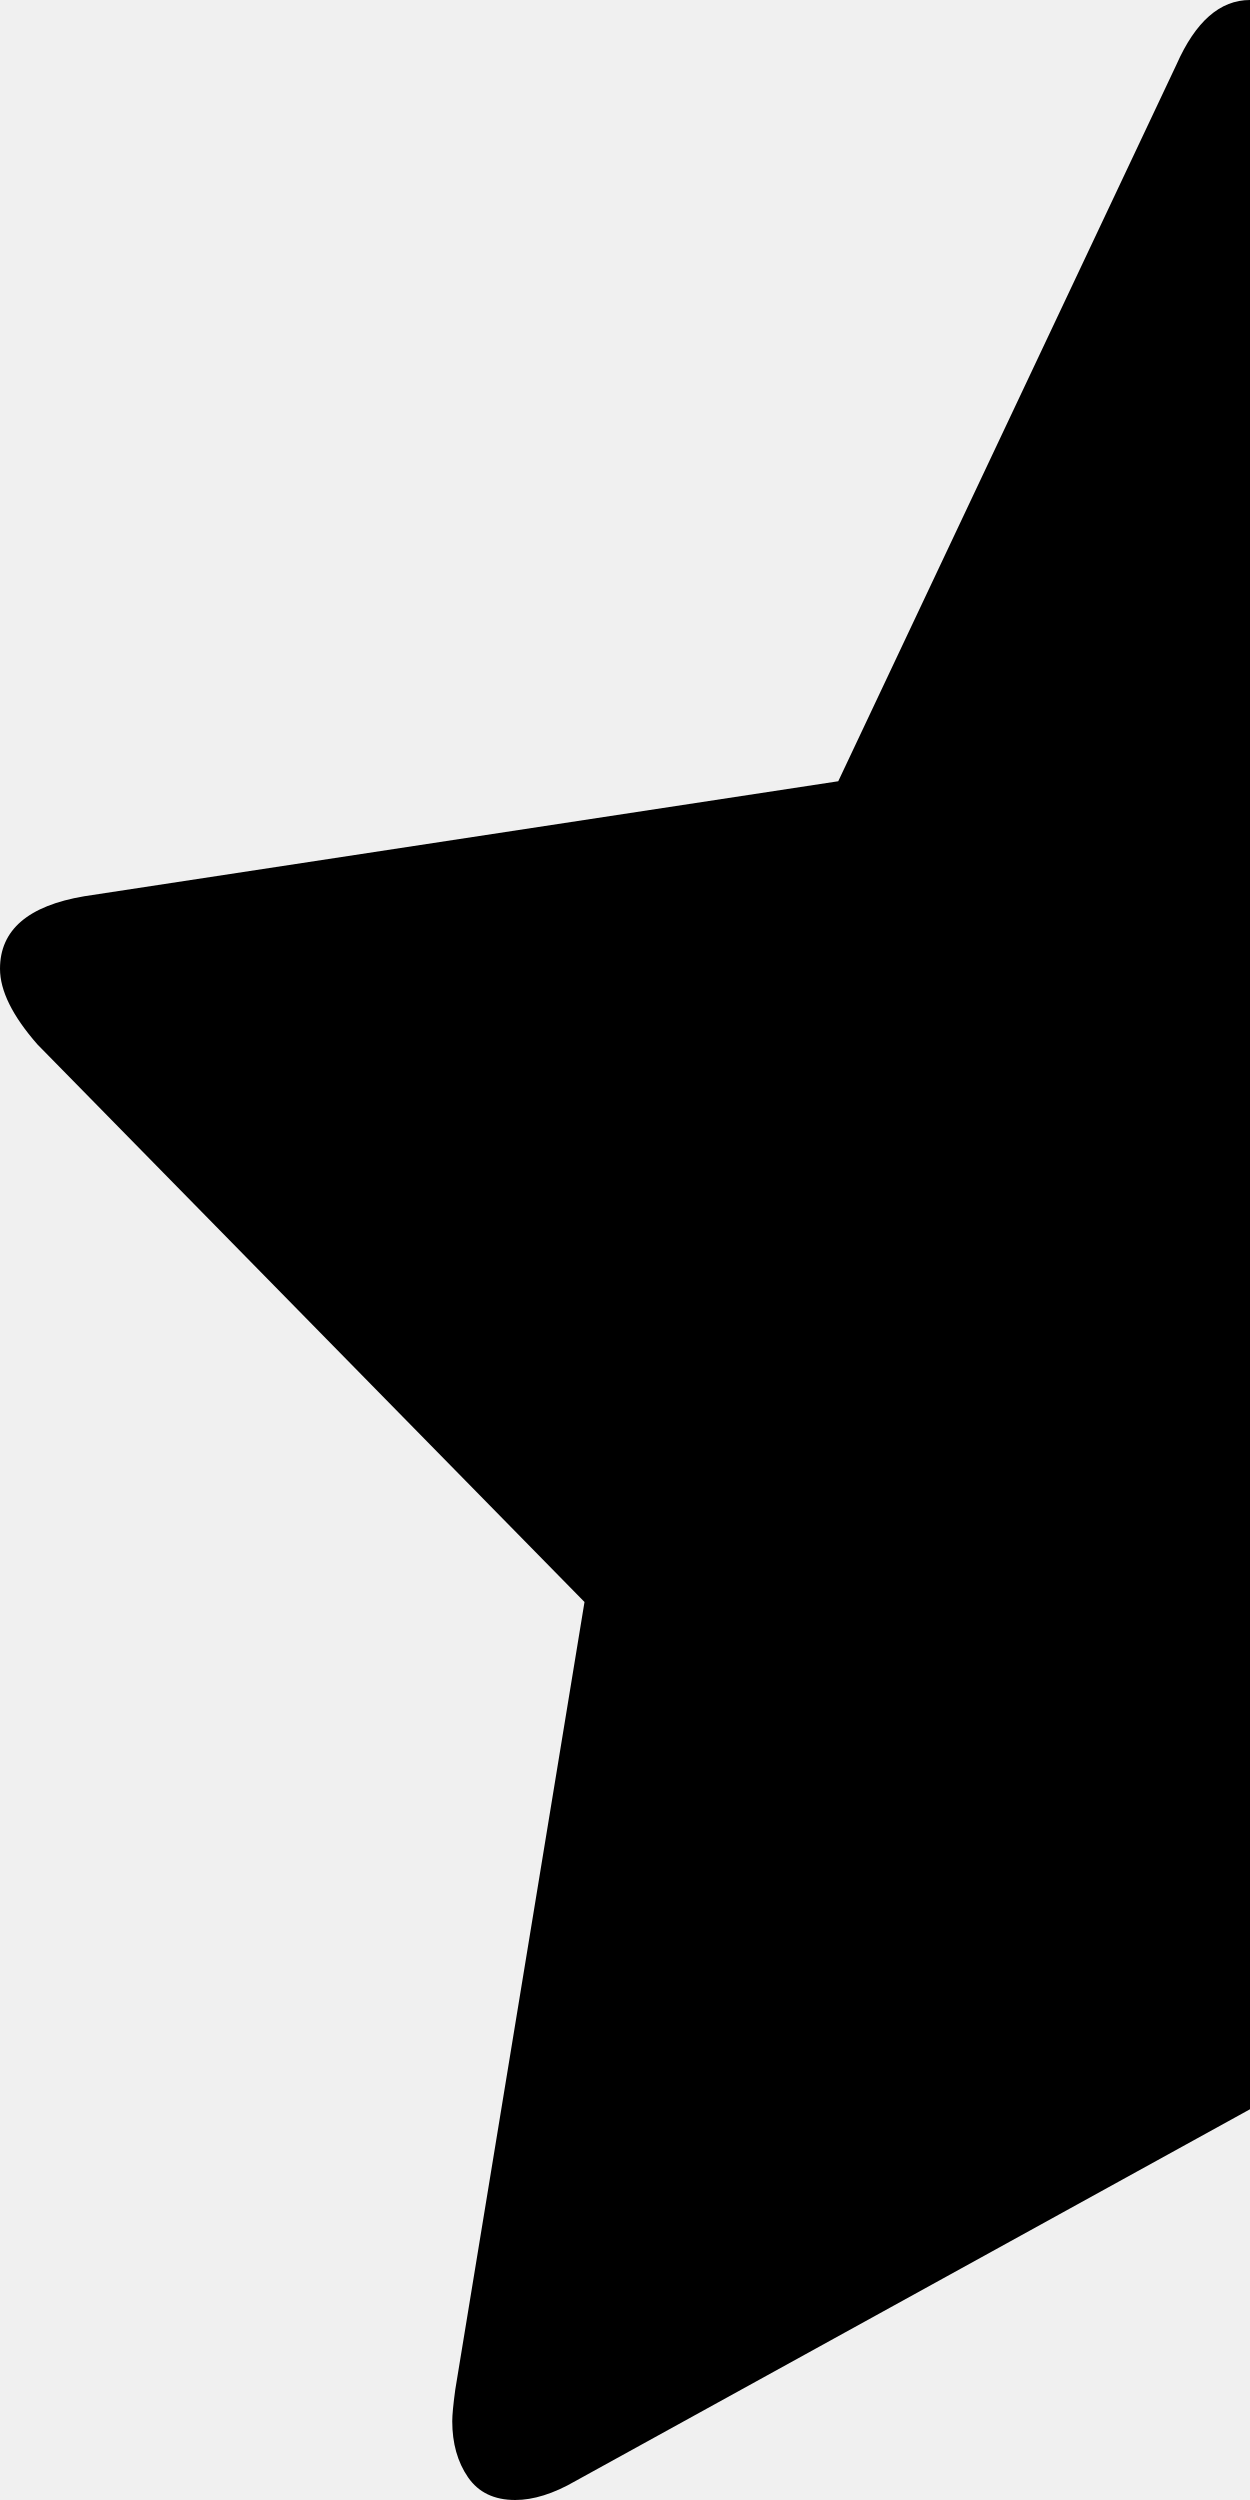
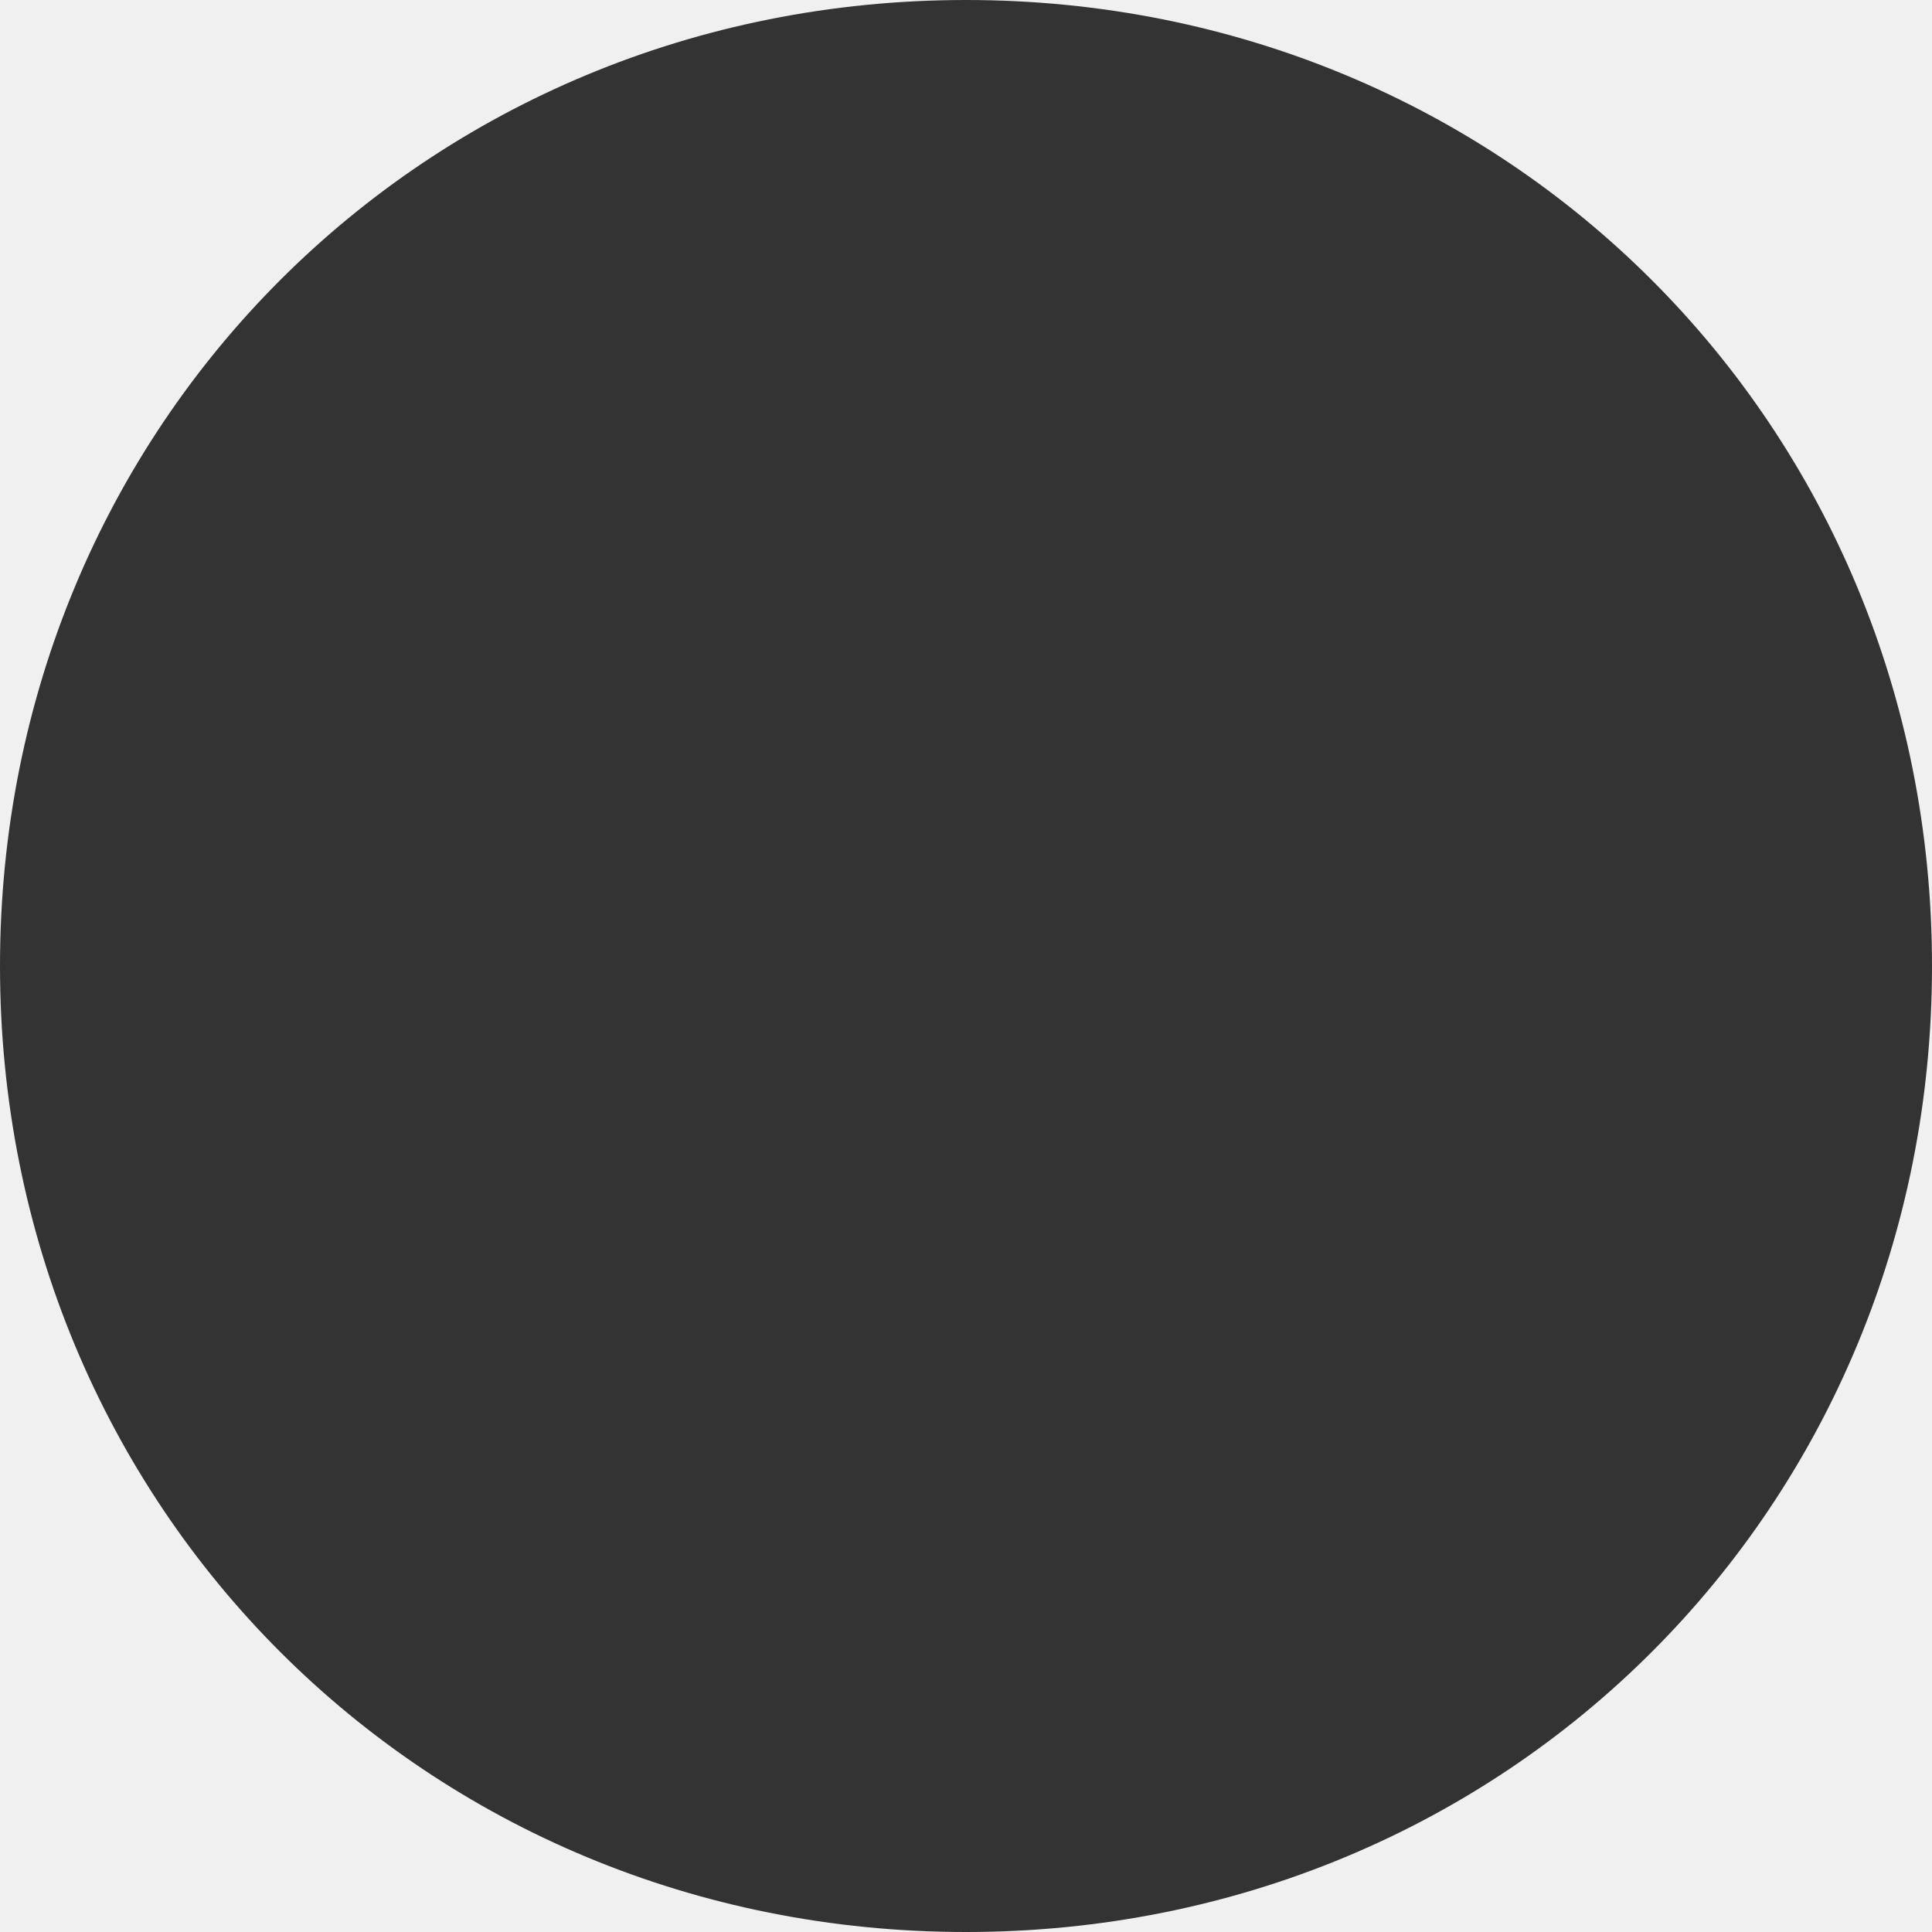
- <svg xmlns="http://www.w3.org/2000/svg" version="1.1" width="5px" height="10px">
+ <svg xmlns="http://www.w3.org/2000/svg" version="1.1" width="70px" height="70px">
  <defs>
    <pattern id="BGPattern" patternUnits="userSpaceOnUse" alignment="0 0" imageRepeat="None" />
-     <mask fill="white" id="Clip388">
-       <path d="M 4.706 0.258  C 4.782 0.086  4.88 0  5 0  L 5 8.437  L 2.302 9.924  C 2.214 9.975  2.133 10  2.061 10  C 1.977 10  1.914 9.97  1.872 9.909  C 1.83 9.848  1.809 9.773  1.809 9.685  C 1.809 9.66  1.813 9.618  1.821 9.559  L 2.338 6.408  L 0.15 4.178  C 0.05 4.064  0 3.963  0 3.875  C 0 3.72  0.112 3.623  0.337 3.585  L 3.353 3.125  L 4.706 0.258  Z " fill-rule="evenodd" />
+     <mask fill="white" id="Clip26">
+       <path d="M 0 35  C 0 15.4  15.4 0  35 0  C 54.6 0  70 15.4  70 35  C 70 54.6  54.6 70  35 70  C 15.4 70  0 54.6  0 35  Z " fill-rule="evenodd" />
    </mask>
  </defs>
-   <g transform="matrix(1 0 0 1 -326 -2089 )">
-     <path d="M 4.706 0.258  C 4.782 0.086  4.88 0  5 0  L 5 8.437  L 2.302 9.924  C 2.214 9.975  2.133 10  2.061 10  C 1.977 10  1.914 9.97  1.872 9.909  C 1.83 9.848  1.809 9.773  1.809 9.685  C 1.809 9.66  1.813 9.618  1.821 9.559  L 2.338 6.408  L 0.15 4.178  C 0.05 4.064  0 3.963  0 3.875  C 0 3.72  0.112 3.623  0.337 3.585  L 3.353 3.125  L 4.706 0.258  Z " fill-rule="nonzero" fill="rgba(0, 0, 0, 1)" stroke="none" transform="matrix(1 0 0 1 326 2089 )" class="fill" />
-     <path d="M 4.706 0.258  C 4.782 0.086  4.88 0  5 0  L 5 8.437  L 2.302 9.924  C 2.214 9.975  2.133 10  2.061 10  C 1.977 10  1.914 9.97  1.872 9.909  C 1.83 9.848  1.809 9.773  1.809 9.685  C 1.809 9.66  1.813 9.618  1.821 9.559  L 2.338 6.408  L 0.15 4.178  C 0.05 4.064  0 3.963  0 3.875  C 0 3.72  0.112 3.623  0.337 3.585  L 3.353 3.125  L 4.706 0.258  Z " stroke-width="0" stroke-dasharray="0" stroke="rgba(255, 255, 255, 0)" fill="none" transform="matrix(1 0 0 1 326 2089 )" class="stroke" mask="url(#Clip388)" />
+   <g transform="matrix(1 0 0 1 -378 -3257 )">
+     <path d="M 0 35  C 0 15.4  15.4 0  35 0  C 54.6 0  70 15.4  70 35  C 70 54.6  54.6 70  35 70  C 15.4 70  0 54.6  0 35  Z " fill-rule="nonzero" fill="rgba(51, 51, 51, 1)" stroke="none" transform="matrix(1 0 0 1 378 3257 )" class="fill" />
+     <path d="M 0 35  C 0 15.4  15.4 0  35 0  C 54.6 0  70 15.4  70 35  C 70 54.6  54.6 70  35 70  C 15.4 70  0 54.6  0 35  Z " stroke-width="0" stroke-dasharray="0" stroke="rgba(121, 121, 121, 1)" fill="none" transform="matrix(1 0 0 1 378 3257 )" class="stroke" mask="url(#Clip26)" />
  </g>
</svg>
